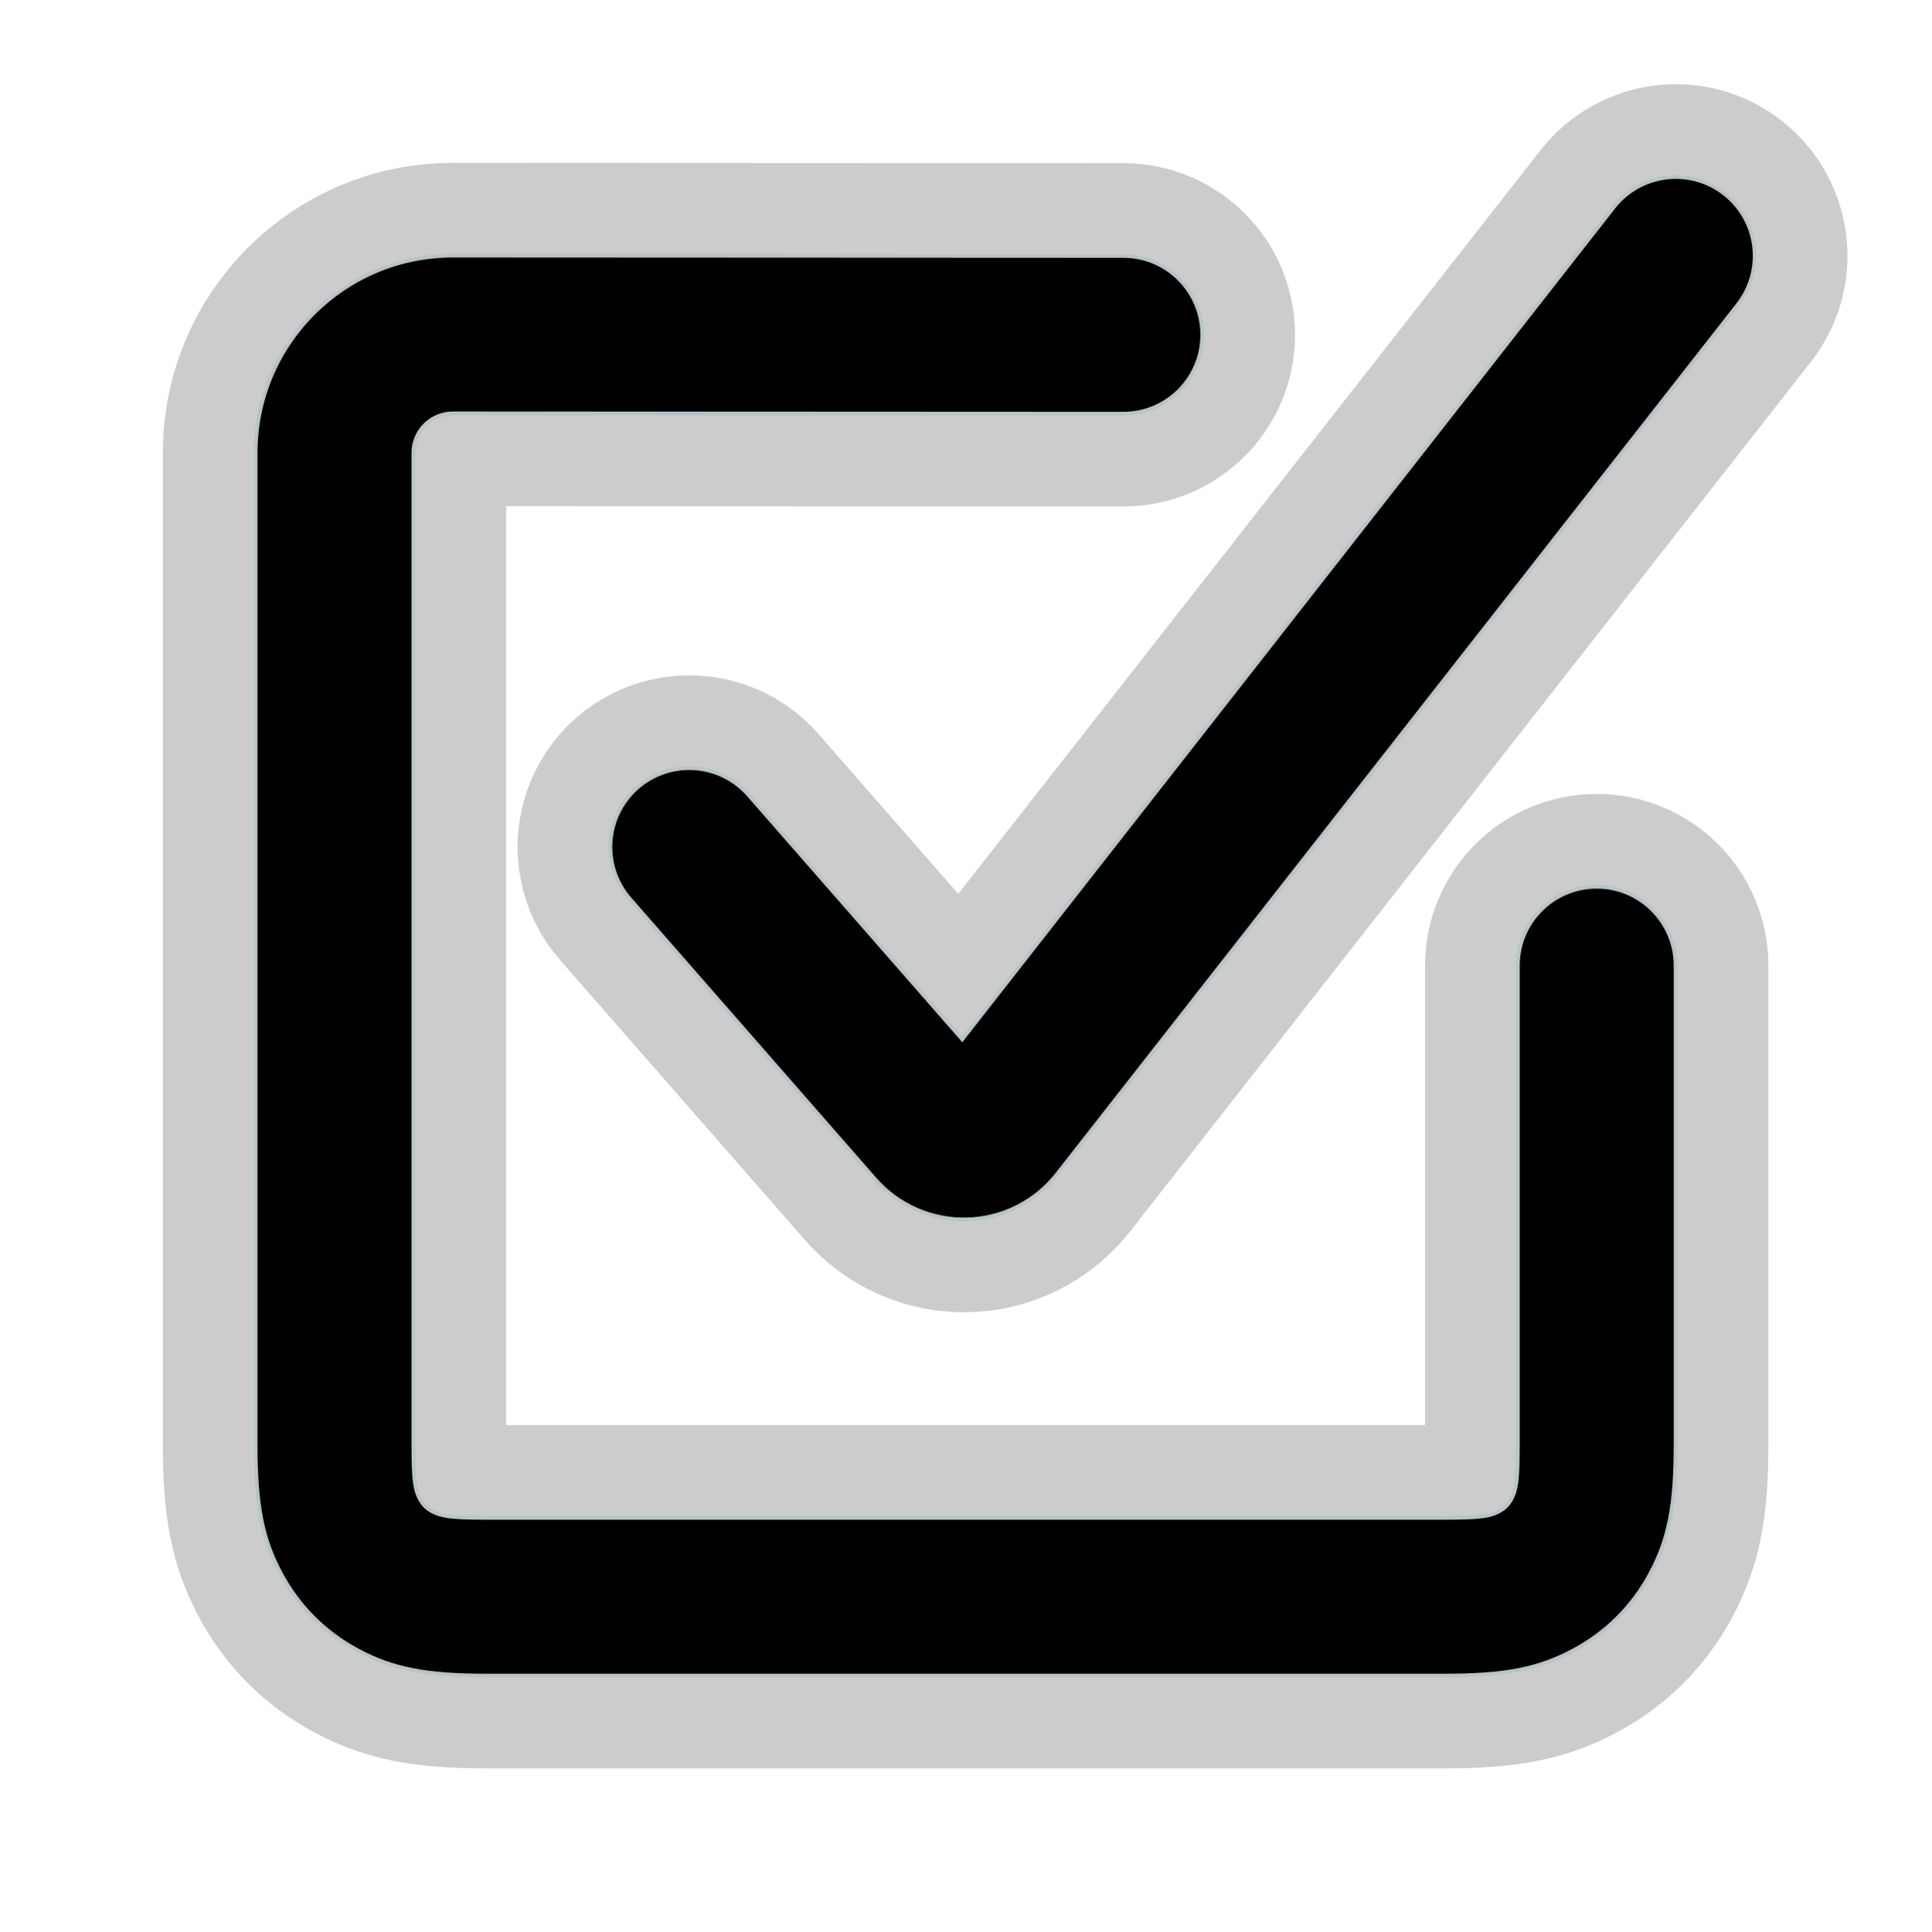
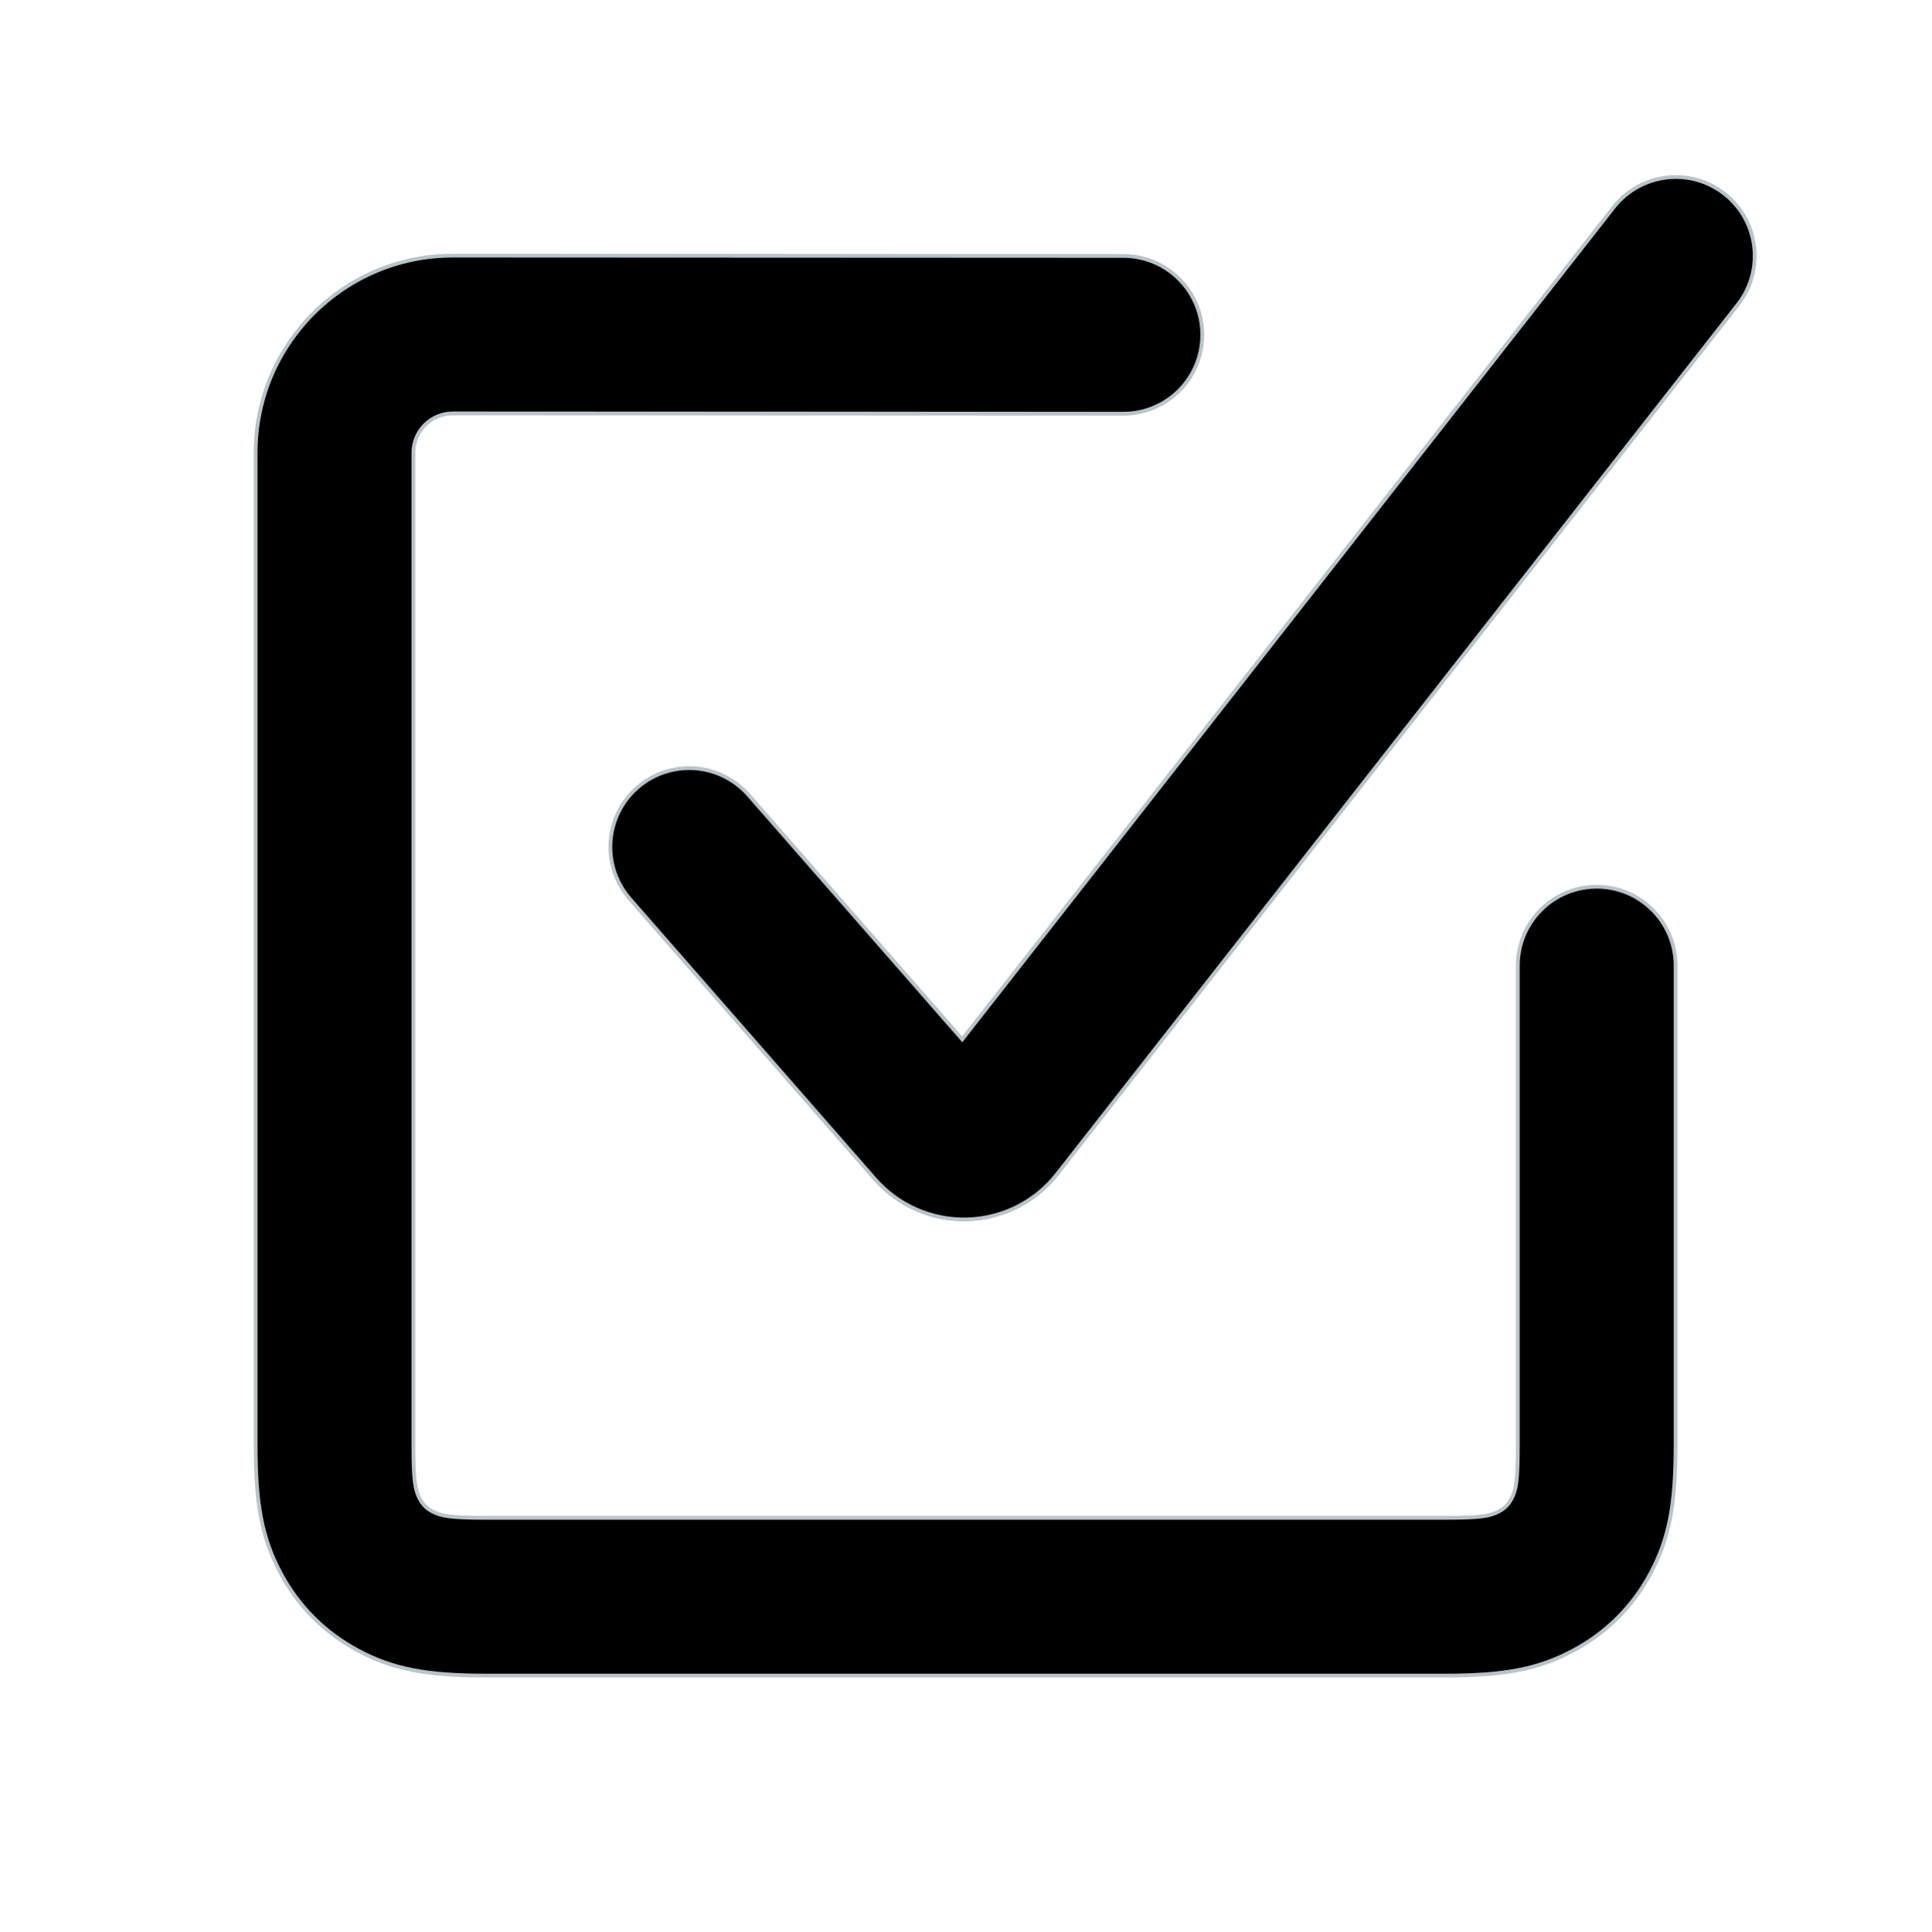
<svg xmlns="http://www.w3.org/2000/svg" width="145px" height="145px" viewBox="-0.24 -0.24 24.48 24.48" fill="none" stroke="#bac4c8" stroke-width="0.048">
  <g id="SVGRepo_bgCarrier" stroke-width="0" />
-   <g id="SVGRepo_tracerCarrier" stroke-linecap="round" stroke-linejoin="round" stroke="#CCCCCC" stroke-width="2.352">
+   <g id="SVGRepo_tracerCarrier" stroke-linecap="round" stroke-linejoin="round" stroke="#CCCCCC" stroke-width="0">
    <path fill-rule="evenodd" clip-rule="evenodd" d="m20.215 2.387-8.258 10.547-2.704-3.092a1 1 0 1 0-1.506 1.316l3.103 3.548a1.5 1.5 0 0 0 2.31-.063L21.79 3.62a1 1 0 1 0-1.575-1.233zM20 11a1 1 0 0 0-1 1v6.077c0 .459-.021.57-.082.684a.364.364 0 0 1-.157.157c-.113.06-.225.082-.684.082H5.923c-.459 0-.57-.022-.684-.082a.363.363 0 0 1-.157-.157c-.06-.113-.082-.225-.082-.684V5.5a.5.5 0 0 1 .5-.5l8.5.004a1 1 0 1 0 0-2L5.5 3A2.5 2.5 0 0 0 3 5.5v12.577c0 .76.082 1.185.319 1.627.224.419.558.753.977.977.442.237.866.319 1.627.319h12.154c.76 0 1.185-.082 1.627-.319.42-.224.754-.558.978-.977.236-.442.318-.866.318-1.627V12a1 1 0 0 0-1-1z" fill="#000000" />
  </g>
  <g id="SVGRepo_iconCarrier">
    <path fill-rule="evenodd" clip-rule="evenodd" d="m20.215 2.387-8.258 10.547-2.704-3.092a1 1 0 1 0-1.506 1.316l3.103 3.548a1.5 1.5 0 0 0 2.31-.063L21.79 3.62a1 1 0 1 0-1.575-1.233zM20 11a1 1 0 0 0-1 1v6.077c0 .459-.021.57-.082.684a.364.364 0 0 1-.157.157c-.113.06-.225.082-.684.082H5.923c-.459 0-.57-.022-.684-.082a.363.363 0 0 1-.157-.157c-.06-.113-.082-.225-.082-.684V5.5a.5.5 0 0 1 .5-.5l8.5.004a1 1 0 1 0 0-2L5.5 3A2.5 2.5 0 0 0 3 5.5v12.577c0 .76.082 1.185.319 1.627.224.419.558.753.977.977.442.237.866.319 1.627.319h12.154c.76 0 1.185-.082 1.627-.319.42-.224.754-.558.978-.977.236-.442.318-.866.318-1.627V12a1 1 0 0 0-1-1z" fill="#000000" />
  </g>
</svg>
